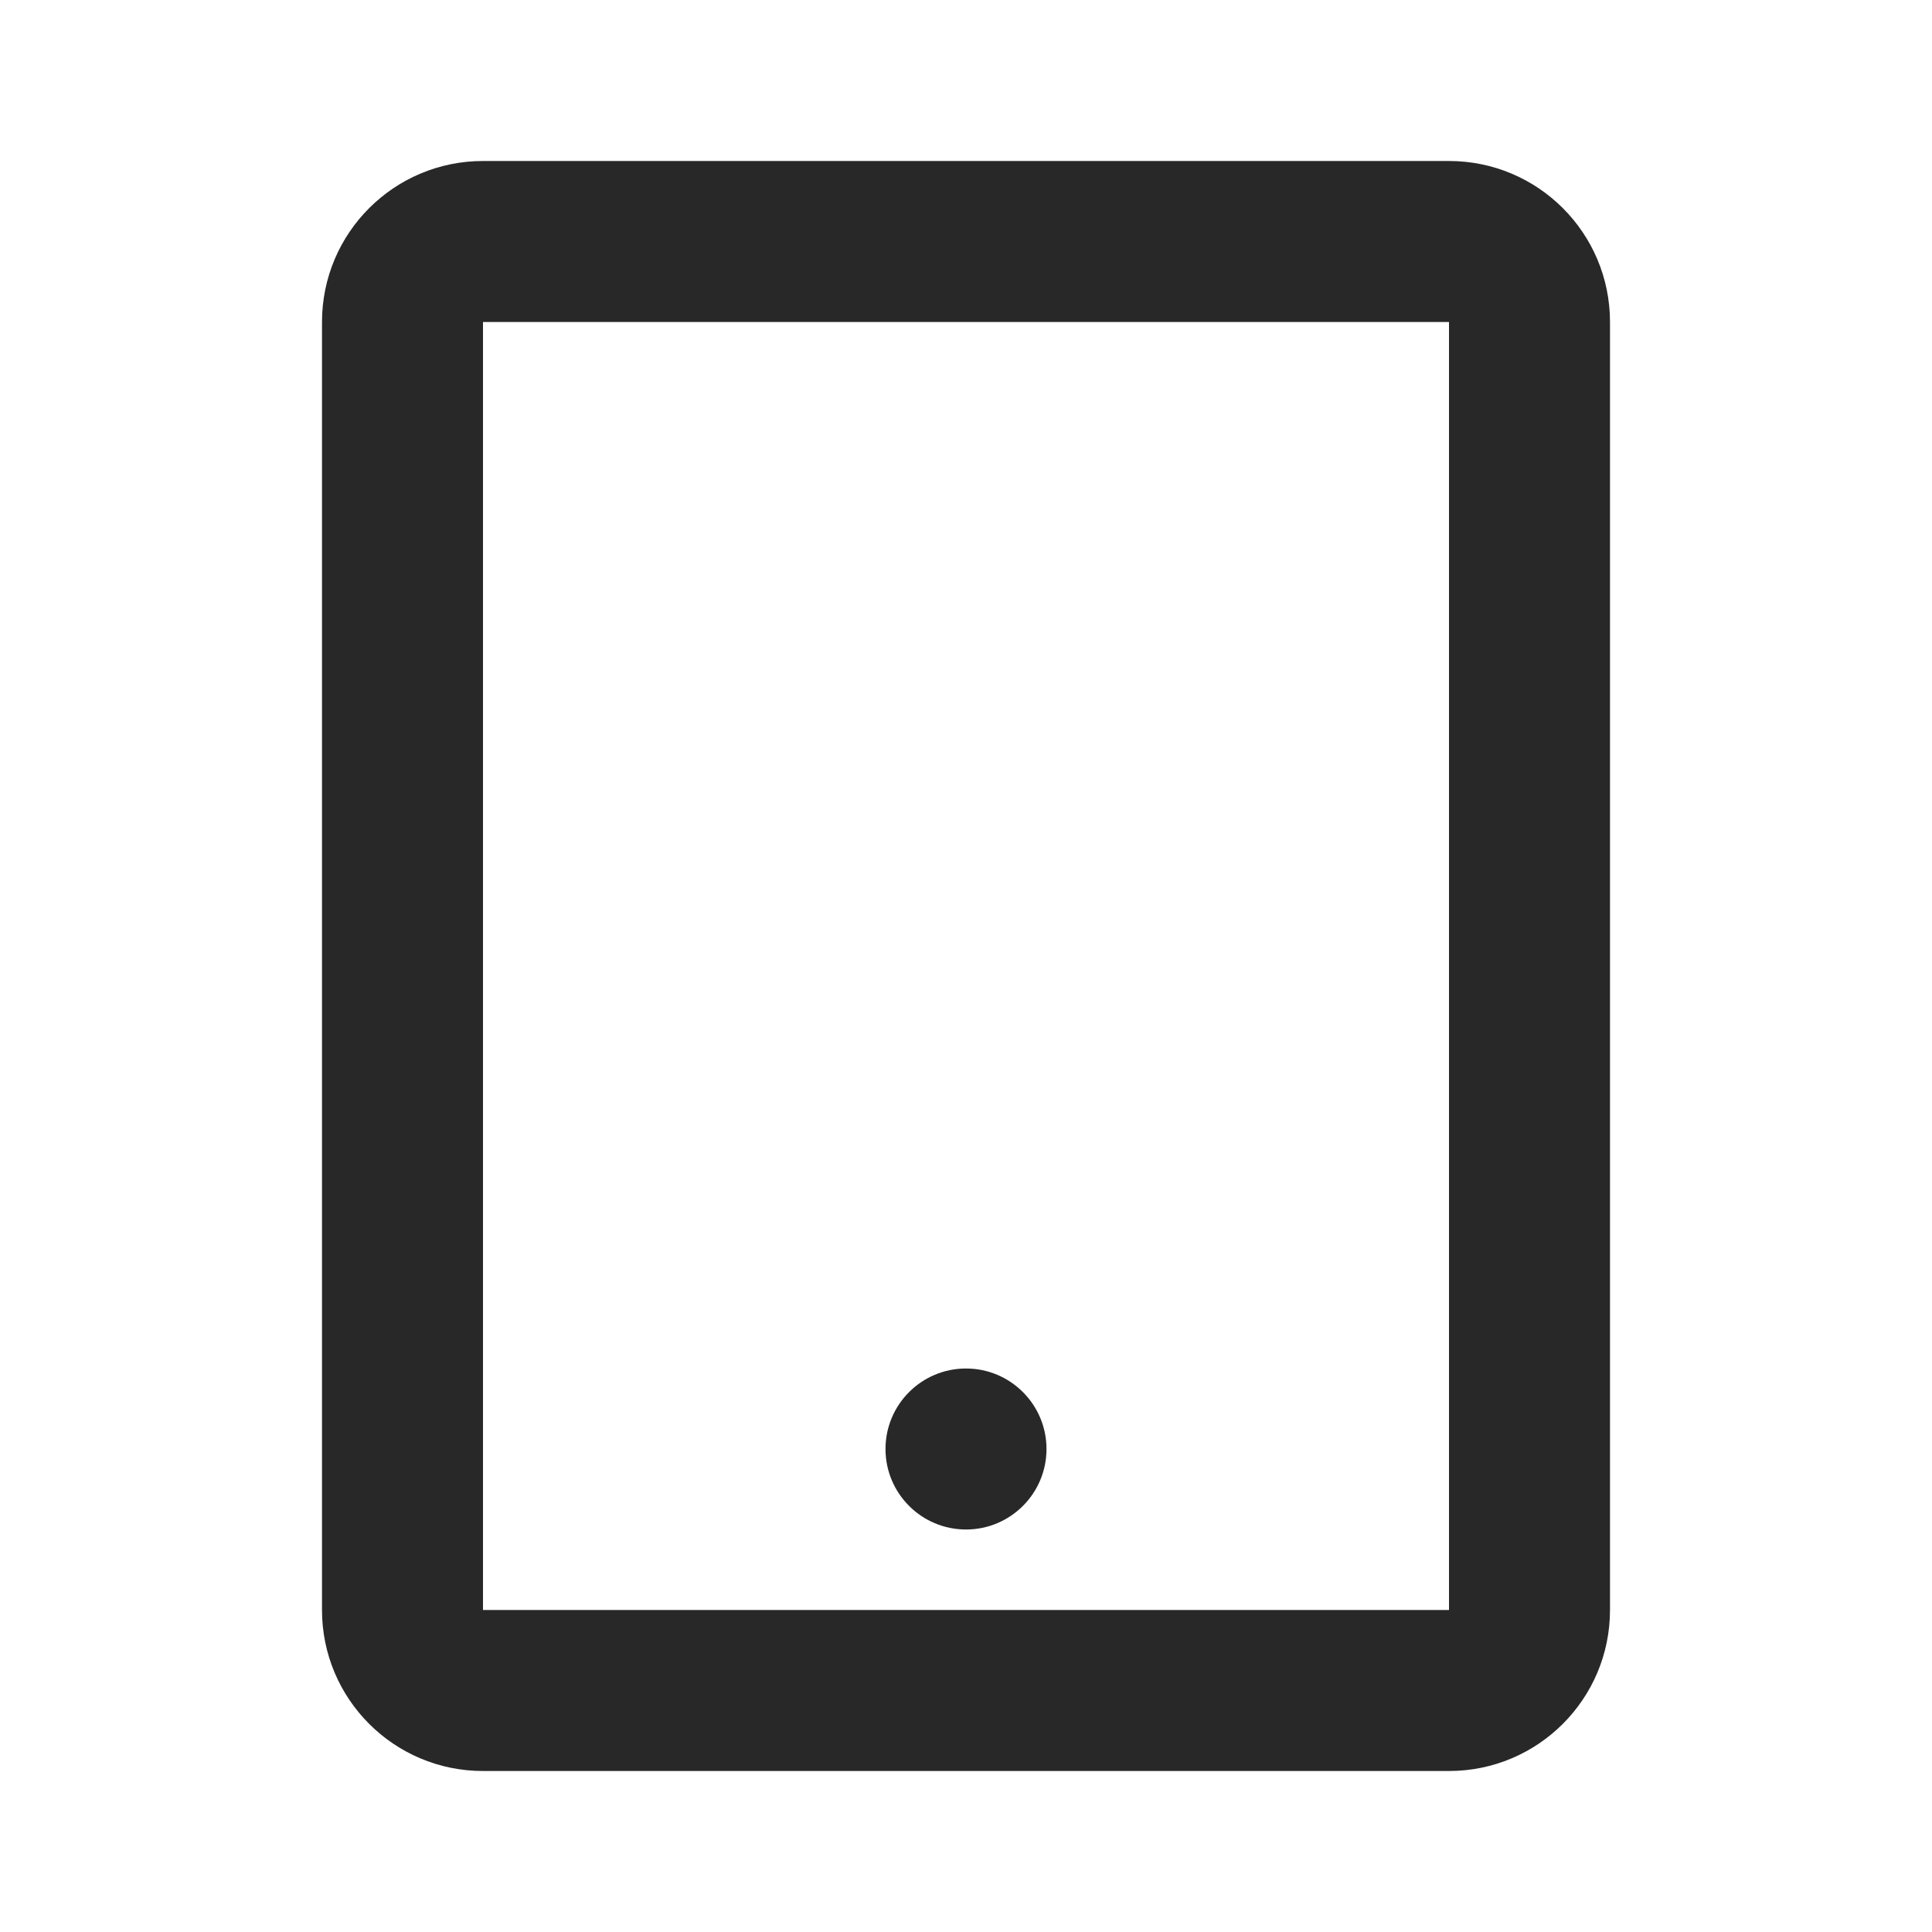
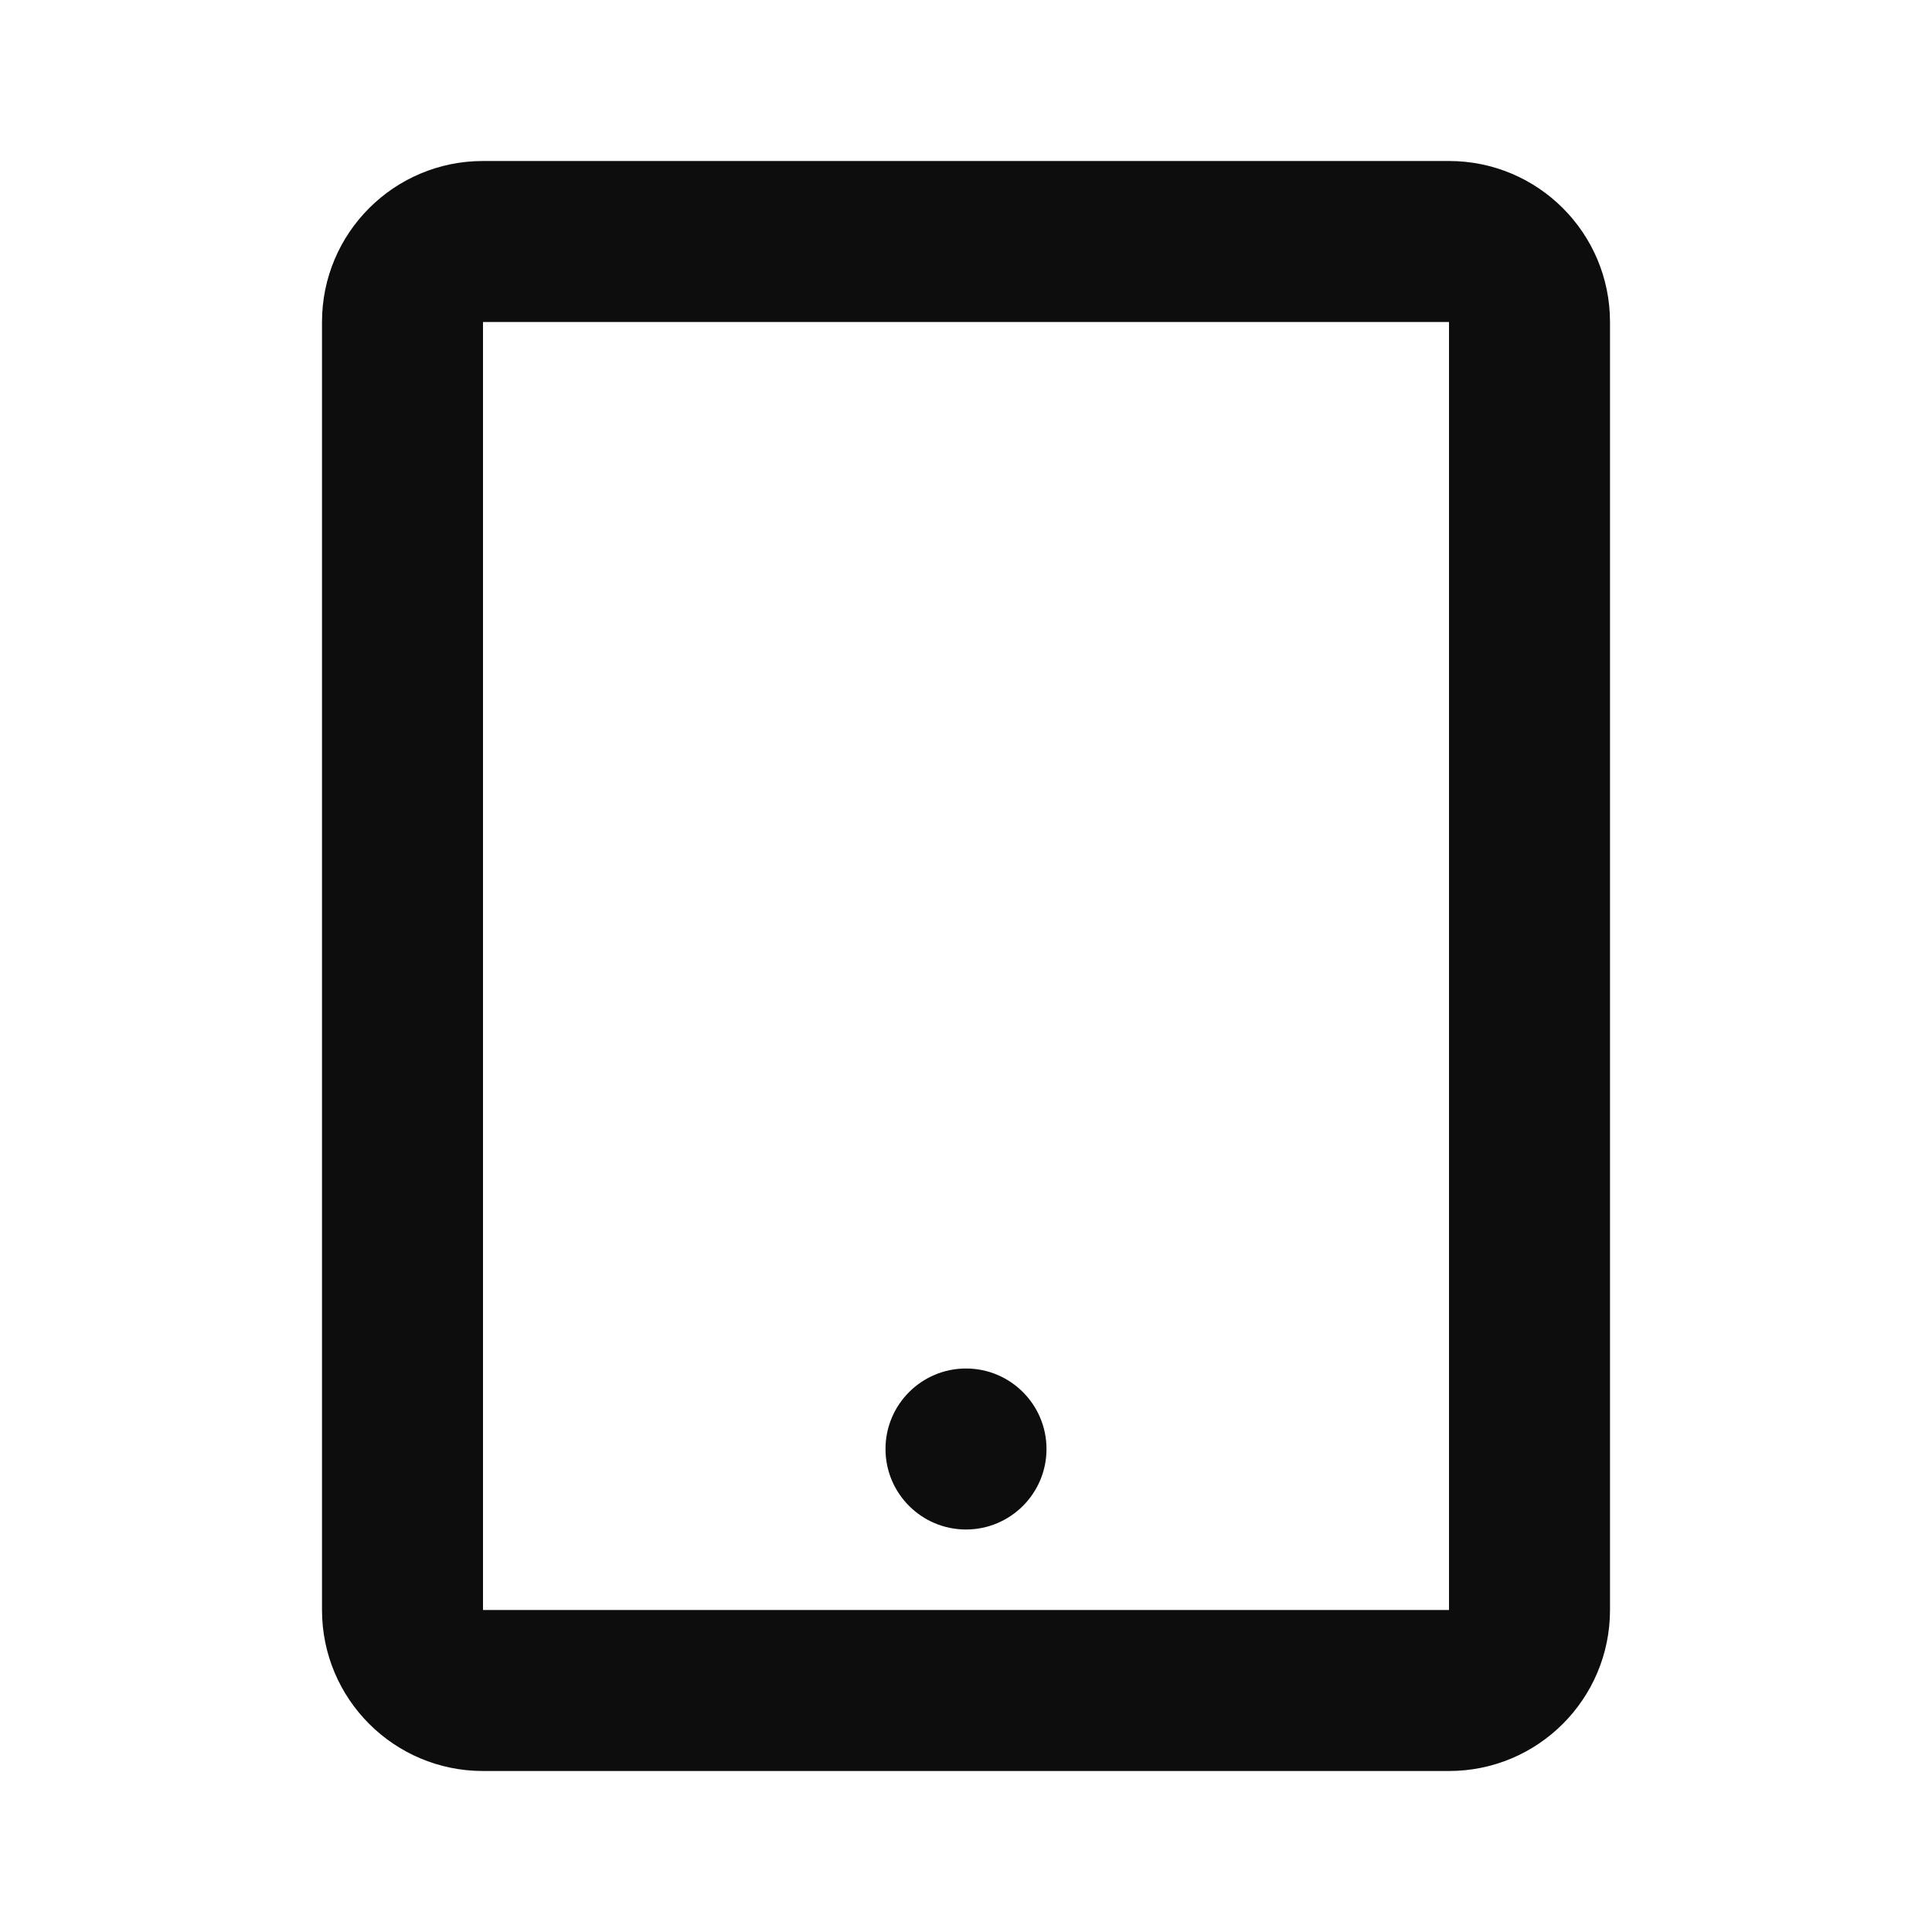
<svg xmlns="http://www.w3.org/2000/svg" width="24" height="24" viewBox="0 0 24 24" fill="none">
-   <path fill-rule="evenodd" clip-rule="evenodd" d="M4 4C4 2.895 4.895 2 6 2H18C19.105 2 20 2.895 20 4V20C20 21.105 19.105 22 18 22H6C4.895 22 4 21.105 4 20V4ZM18 4L6 4V20H18V4Z" fill="#282828" />
-   <path d="M13 18C13 18.552 12.552 19 12 19C11.448 19 11 18.552 11 18C11 17.448 11.448 17 12 17C12.552 17 13 17.448 13 18Z" fill="#282828" />
+   <path fill-rule="evenodd" clip-rule="evenodd" d="M4 4C4 2.895 4.895 2 6 2H18C19.105 2 20 2.895 20 4V20C20 21.105 19.105 22 18 22H6C4.895 22 4 21.105 4 20V4ZM18 4L6 4V20H18V4Z" fill="#0D0D0D" />
+   <path d="M13 18C13 18.552 12.552 19 12 19C11.448 19 11 18.552 11 18C11 17.448 11.448 17 12 17C12.552 17 13 17.448 13 18Z" fill="#0D0D0D" />
</svg>
